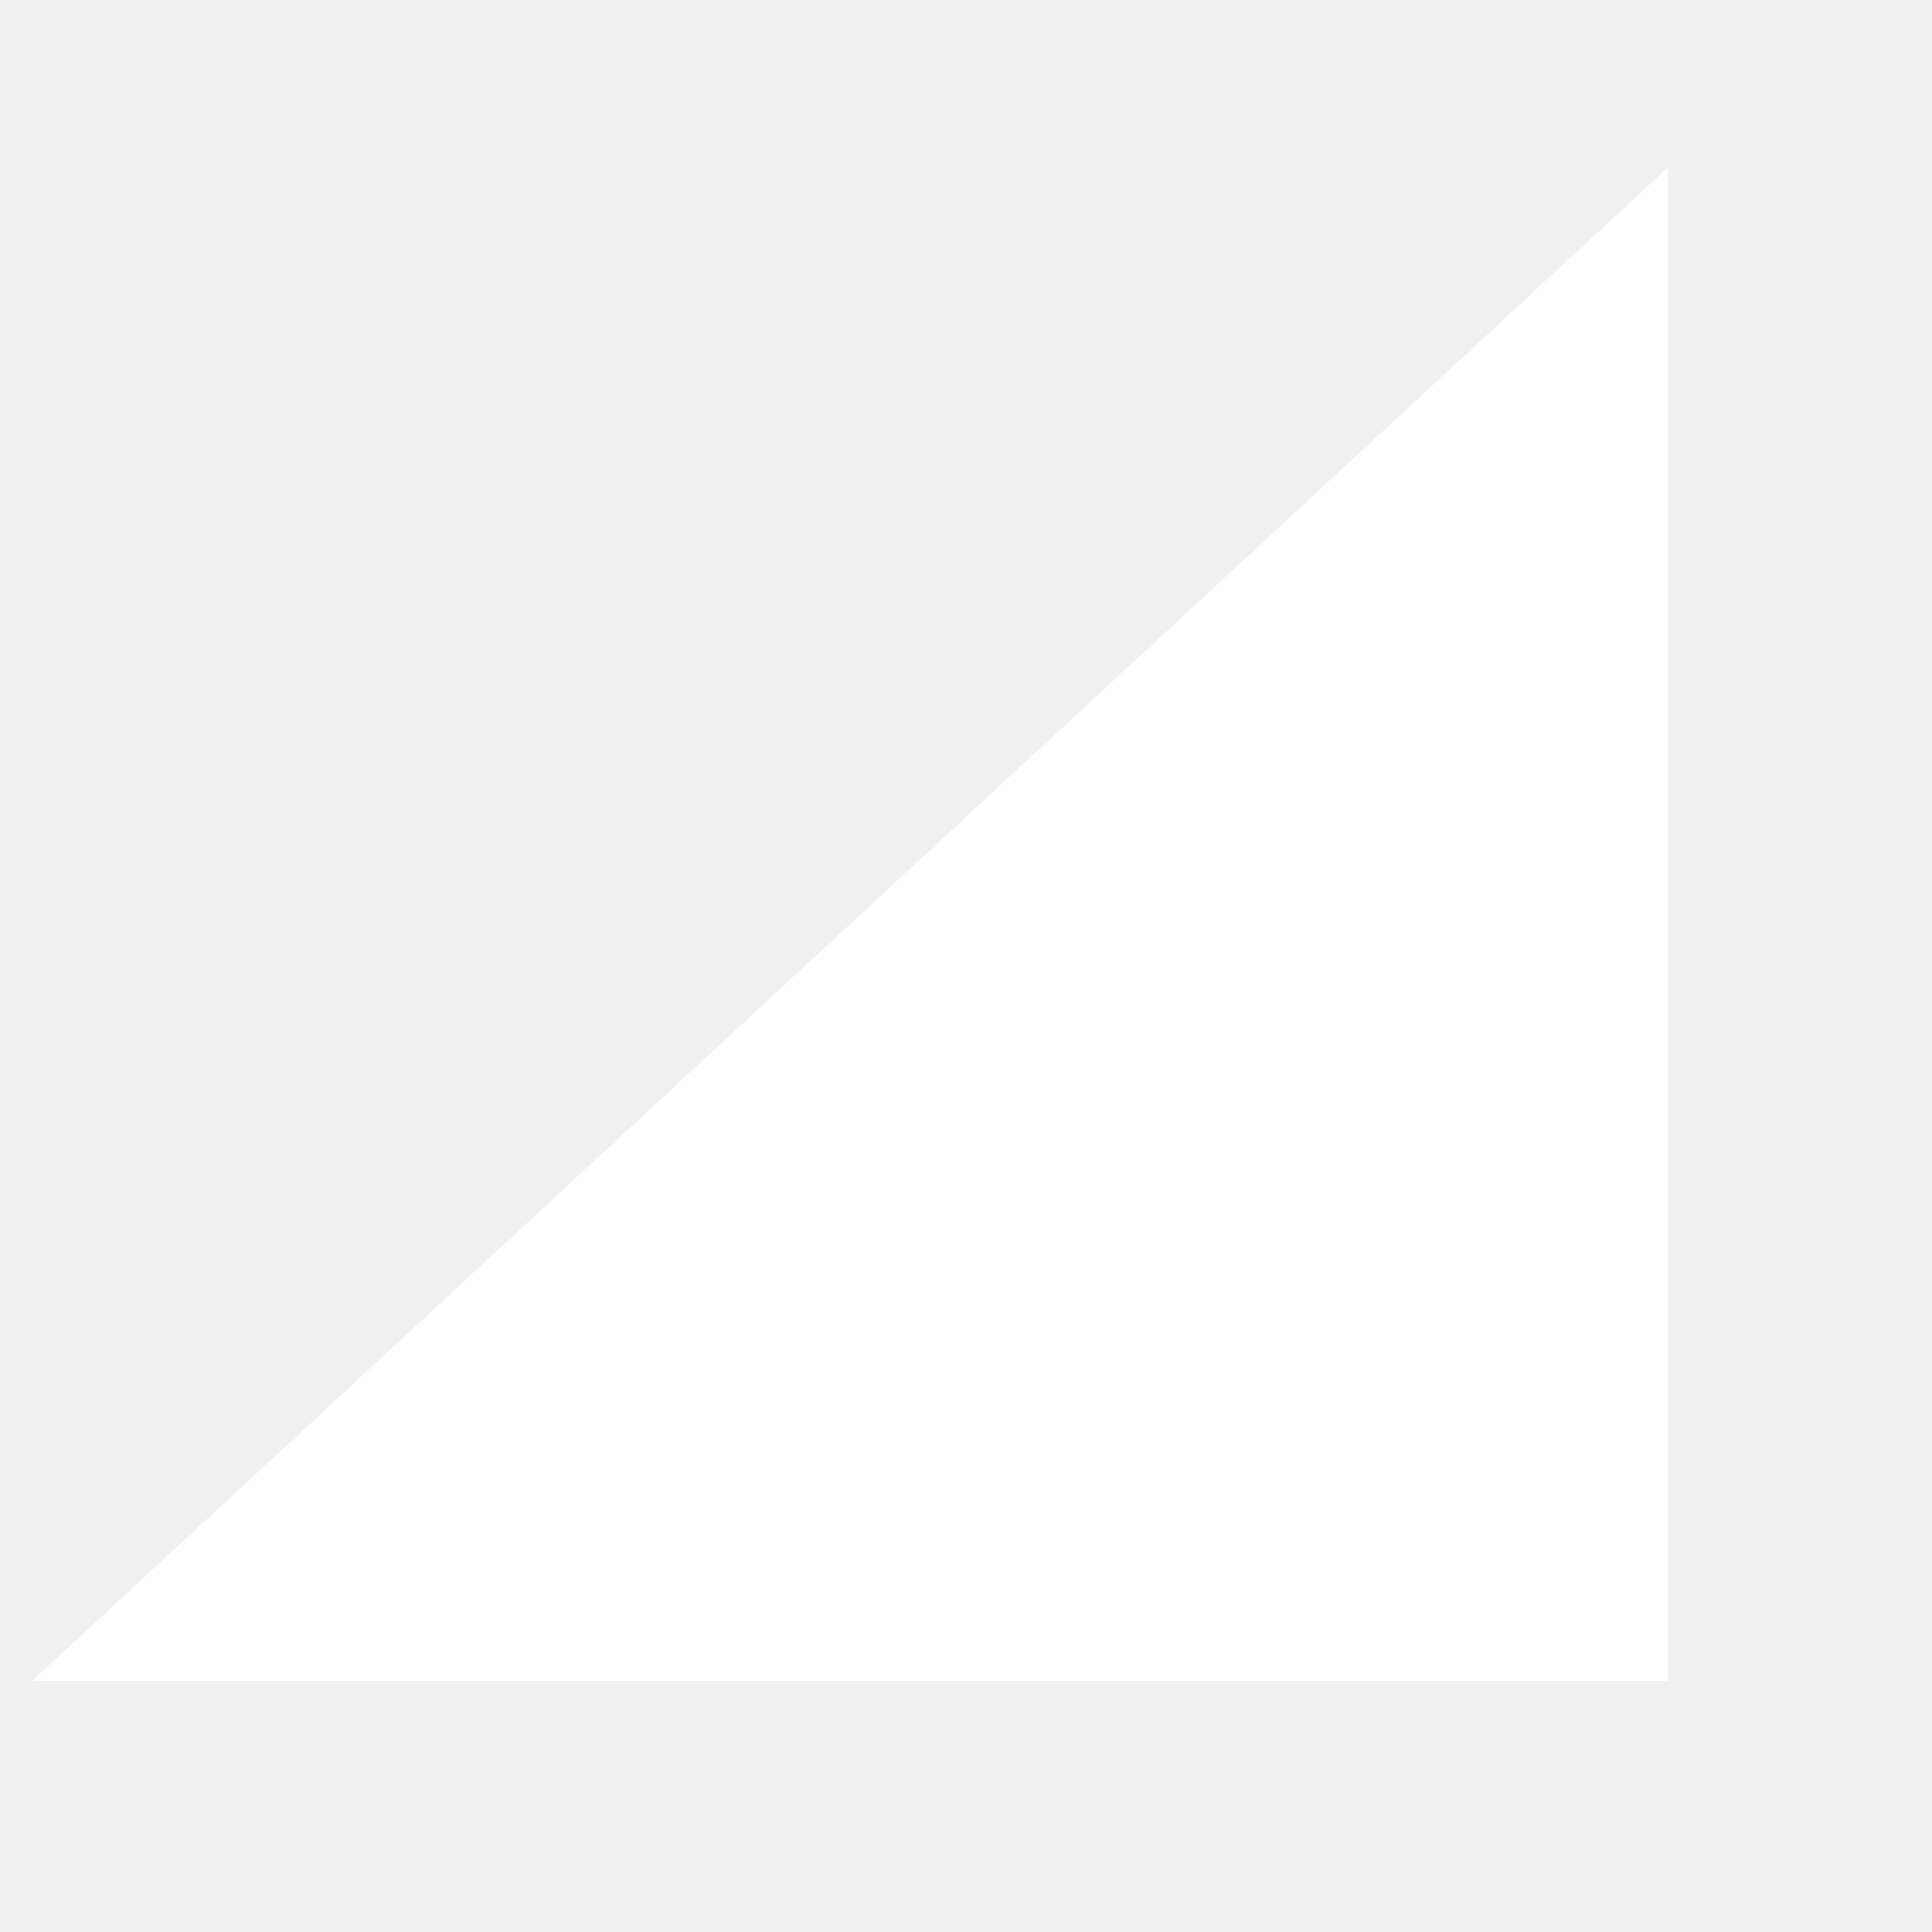
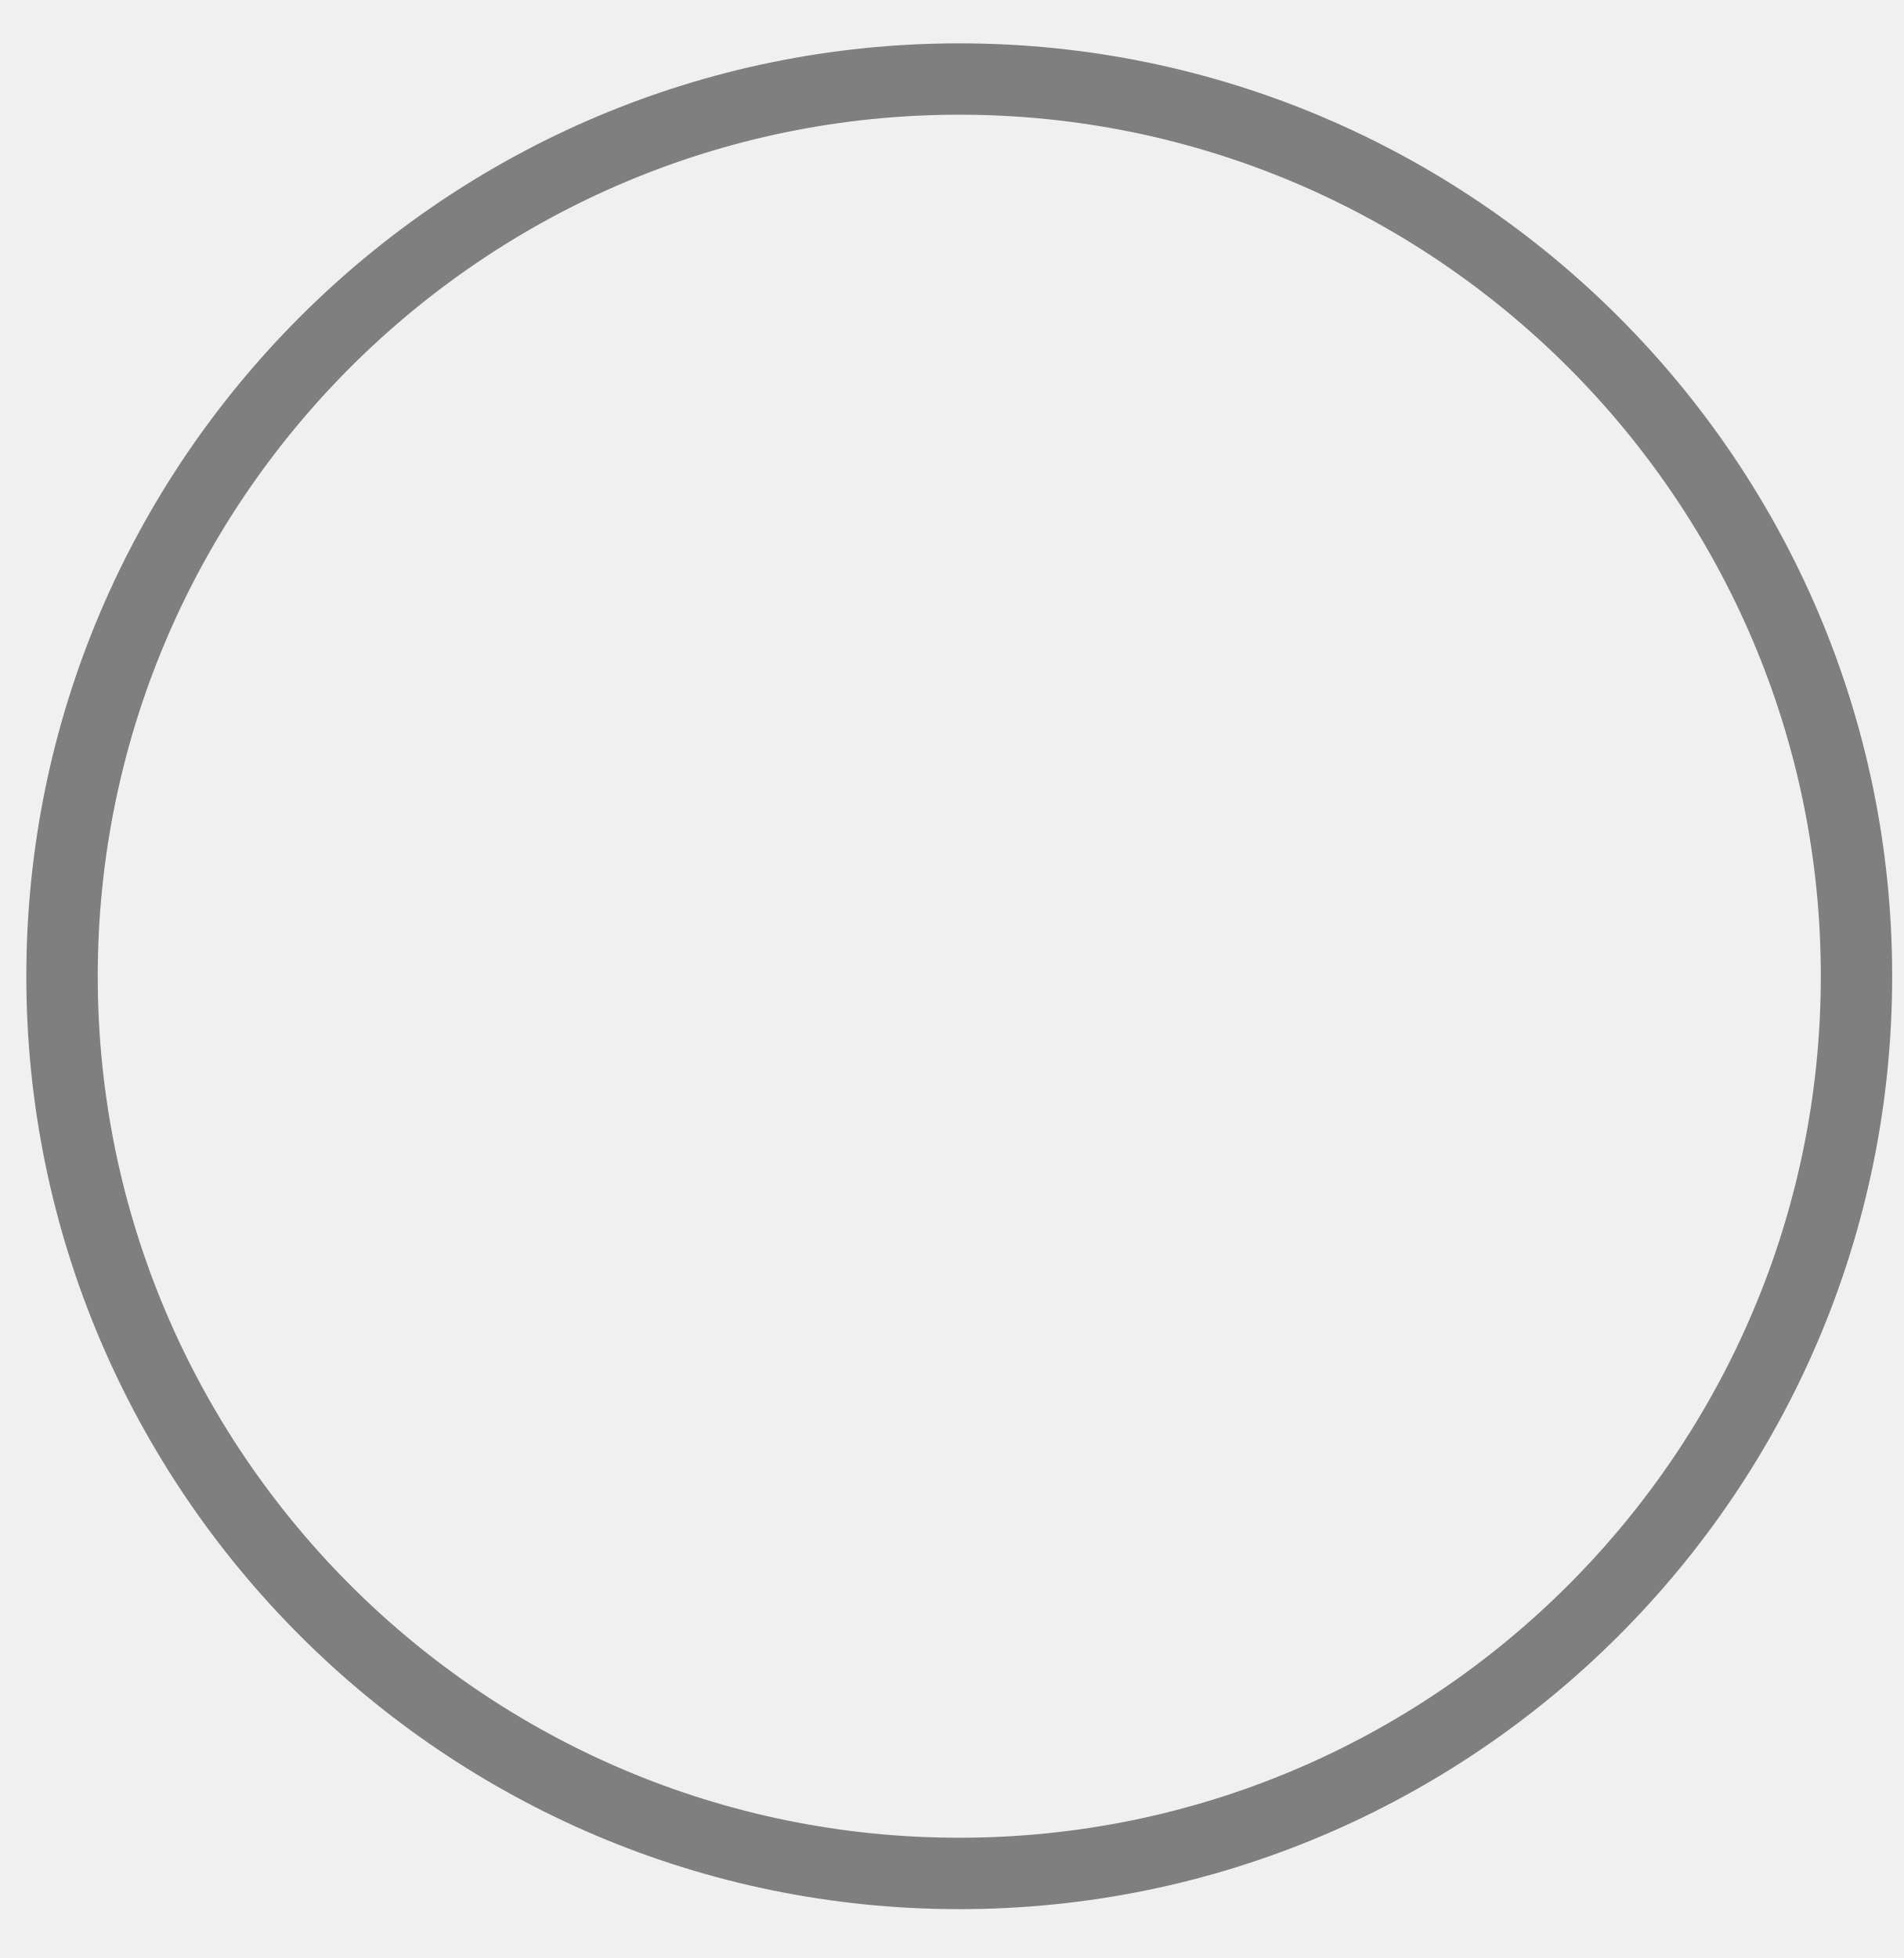
- <svg xmlns="http://www.w3.org/2000/svg" version="1.1" width="6px" height="6px">
-   <g transform="matrix(1 0 0 1 -729 -561 )">
-     <path d="M 0.1 5.22  L 5.18 0.52  L 5.18 5.22  L 0.1 5.22  Z " fill-rule="nonzero" fill="#ffffff" stroke="none" transform="matrix(1 0 0 1 729 561 )" />
+ <svg xmlns="http://www.w3.org/2000/svg" version="1.1" width="35px" height="36px">
+   <g transform="matrix(1 0 0 1 -777 -550 )">
+     <path d="M 34.789 17.949  C 34.789 27.41  27.098 35.102  17.637 35.102  C 8.18 35.102  0.484 27.406  0.484 17.949  C 0.484 8.492  8.18 0.797  17.637 0.797  C 27.094 0.797  34.789 8.492  34.789 17.949  Z M 33.477 17.949  C 33.48 9.215  26.371 2.109  17.637 2.109  C 8.902 2.109  1.797 9.215  1.797 17.949  C 1.797 26.684  8.902 33.789  17.637 33.789  C 26.371 33.789  33.477 26.684  33.477 17.949  Z " fill-rule="nonzero" fill="#7f7f7f" stroke="none" transform="matrix(1 0 0 1 777 550 )" />
  </g>
</svg>
